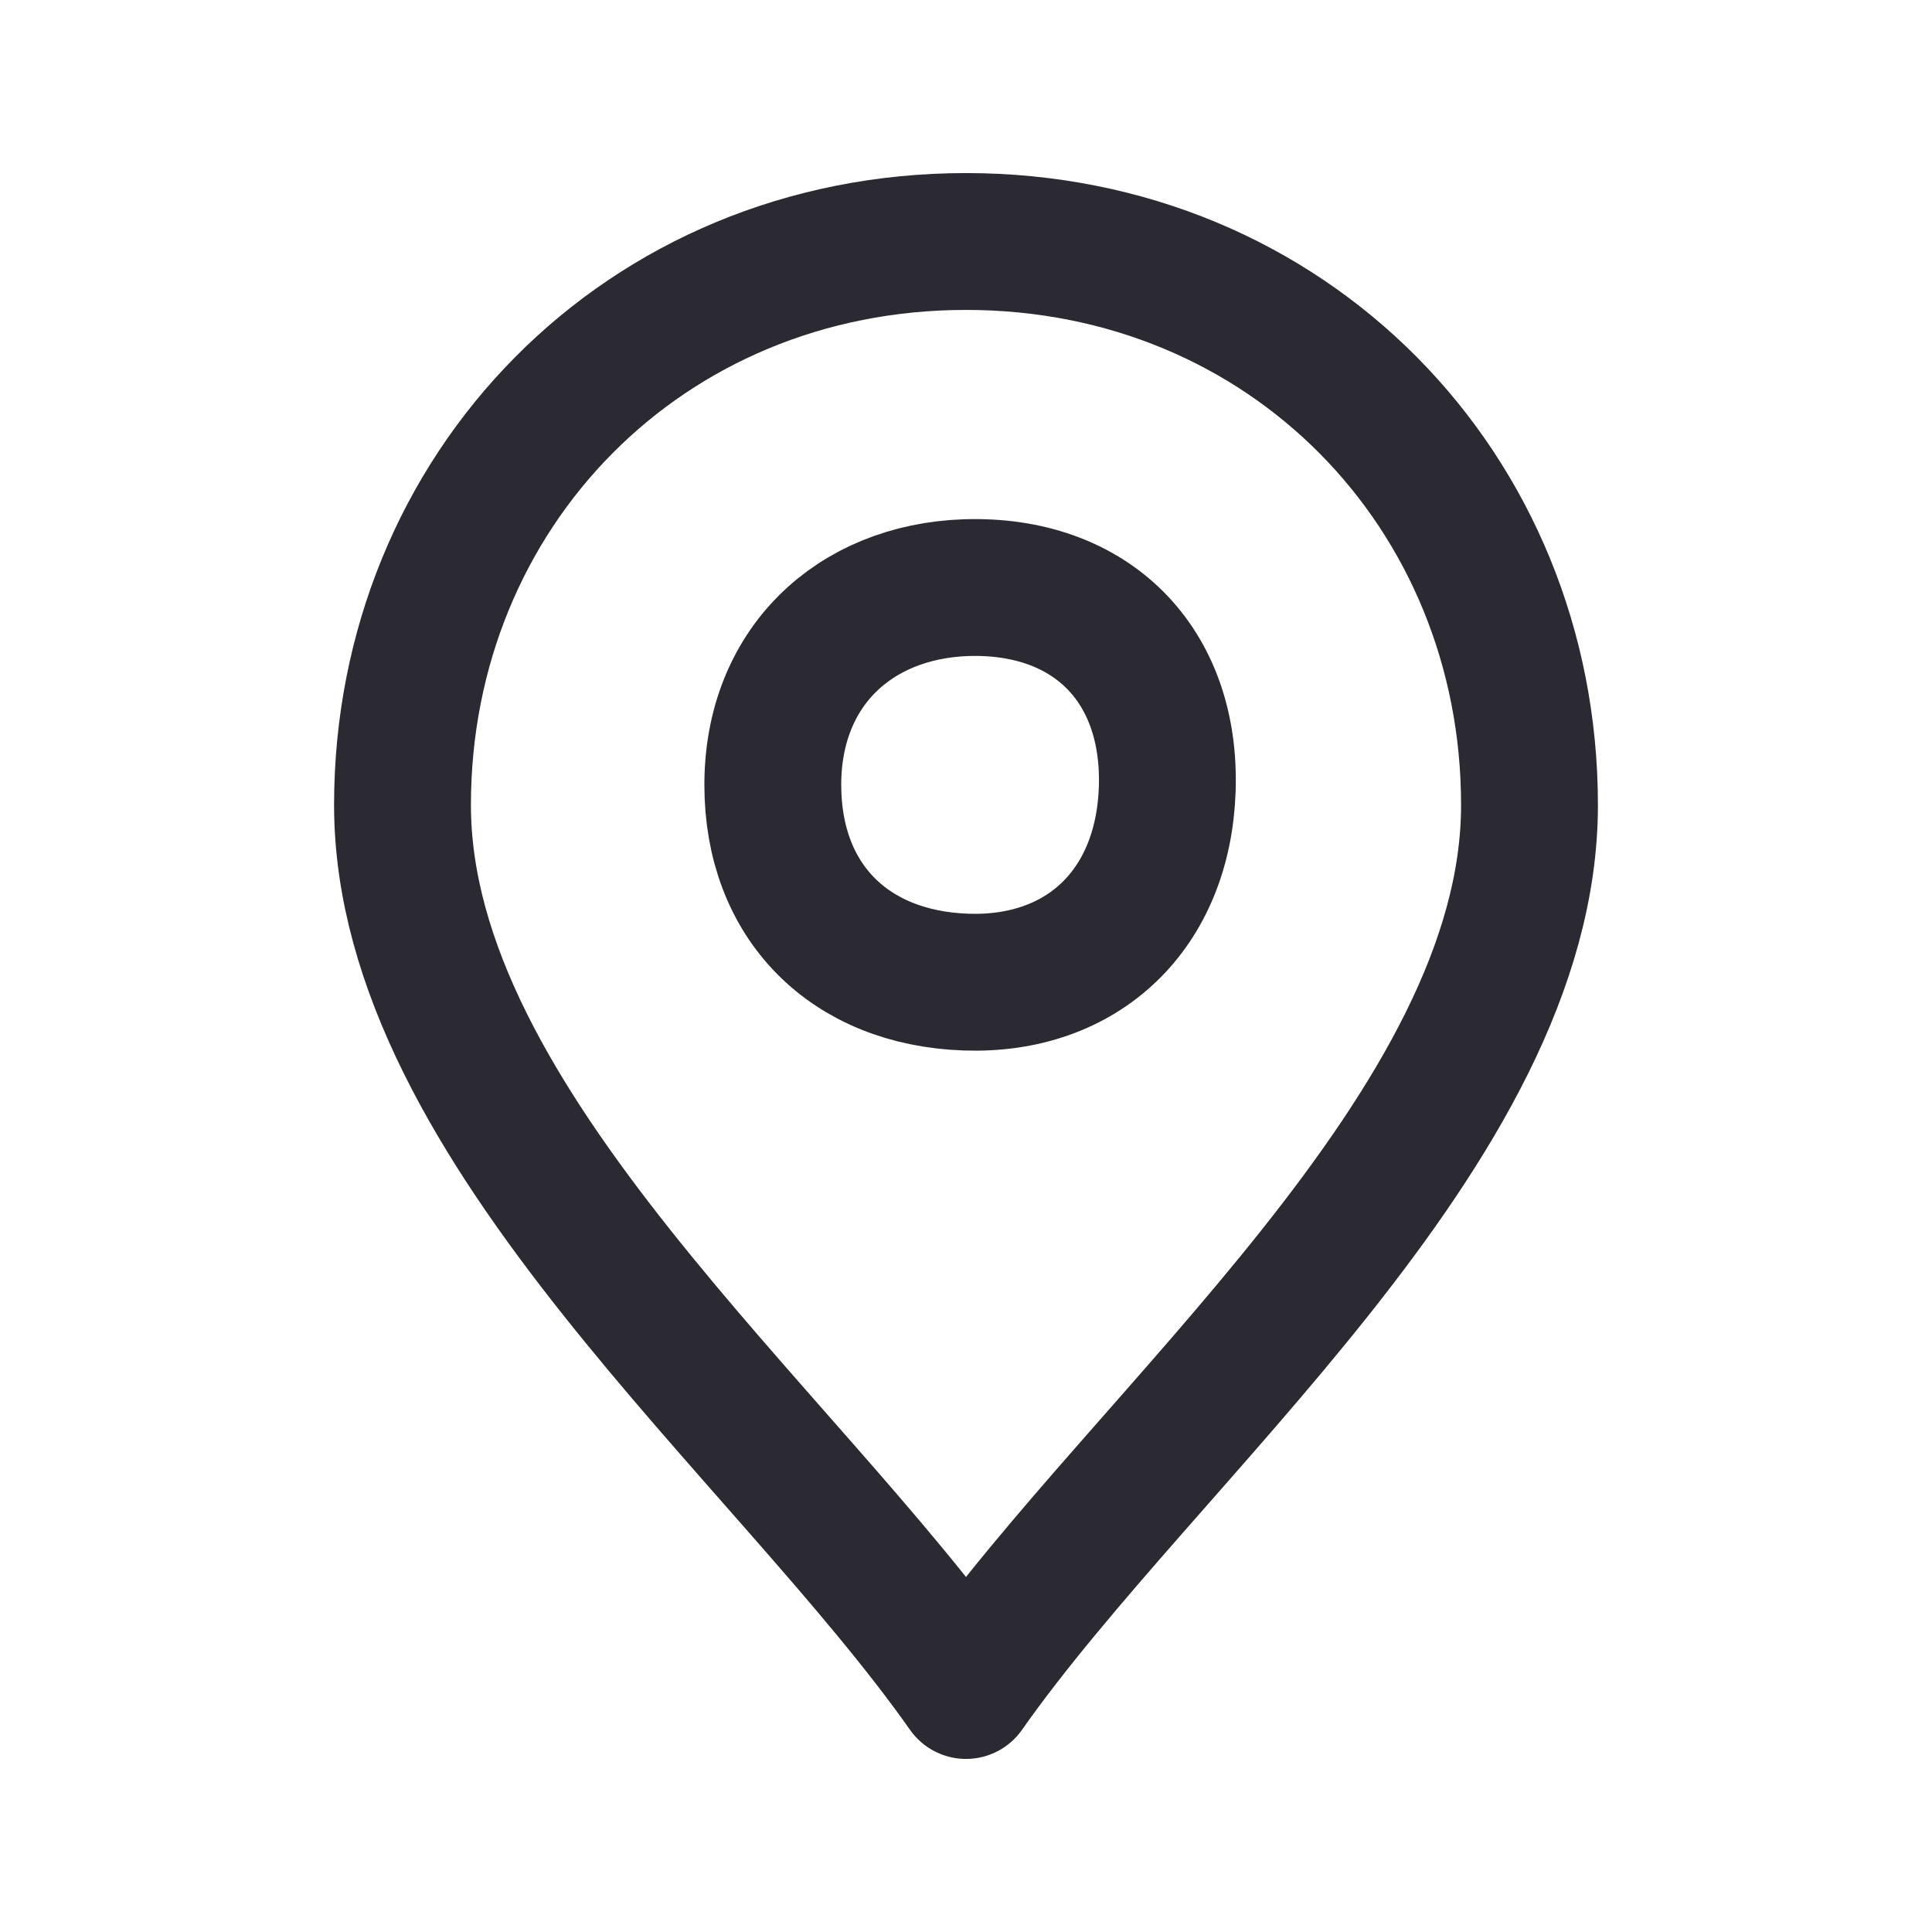
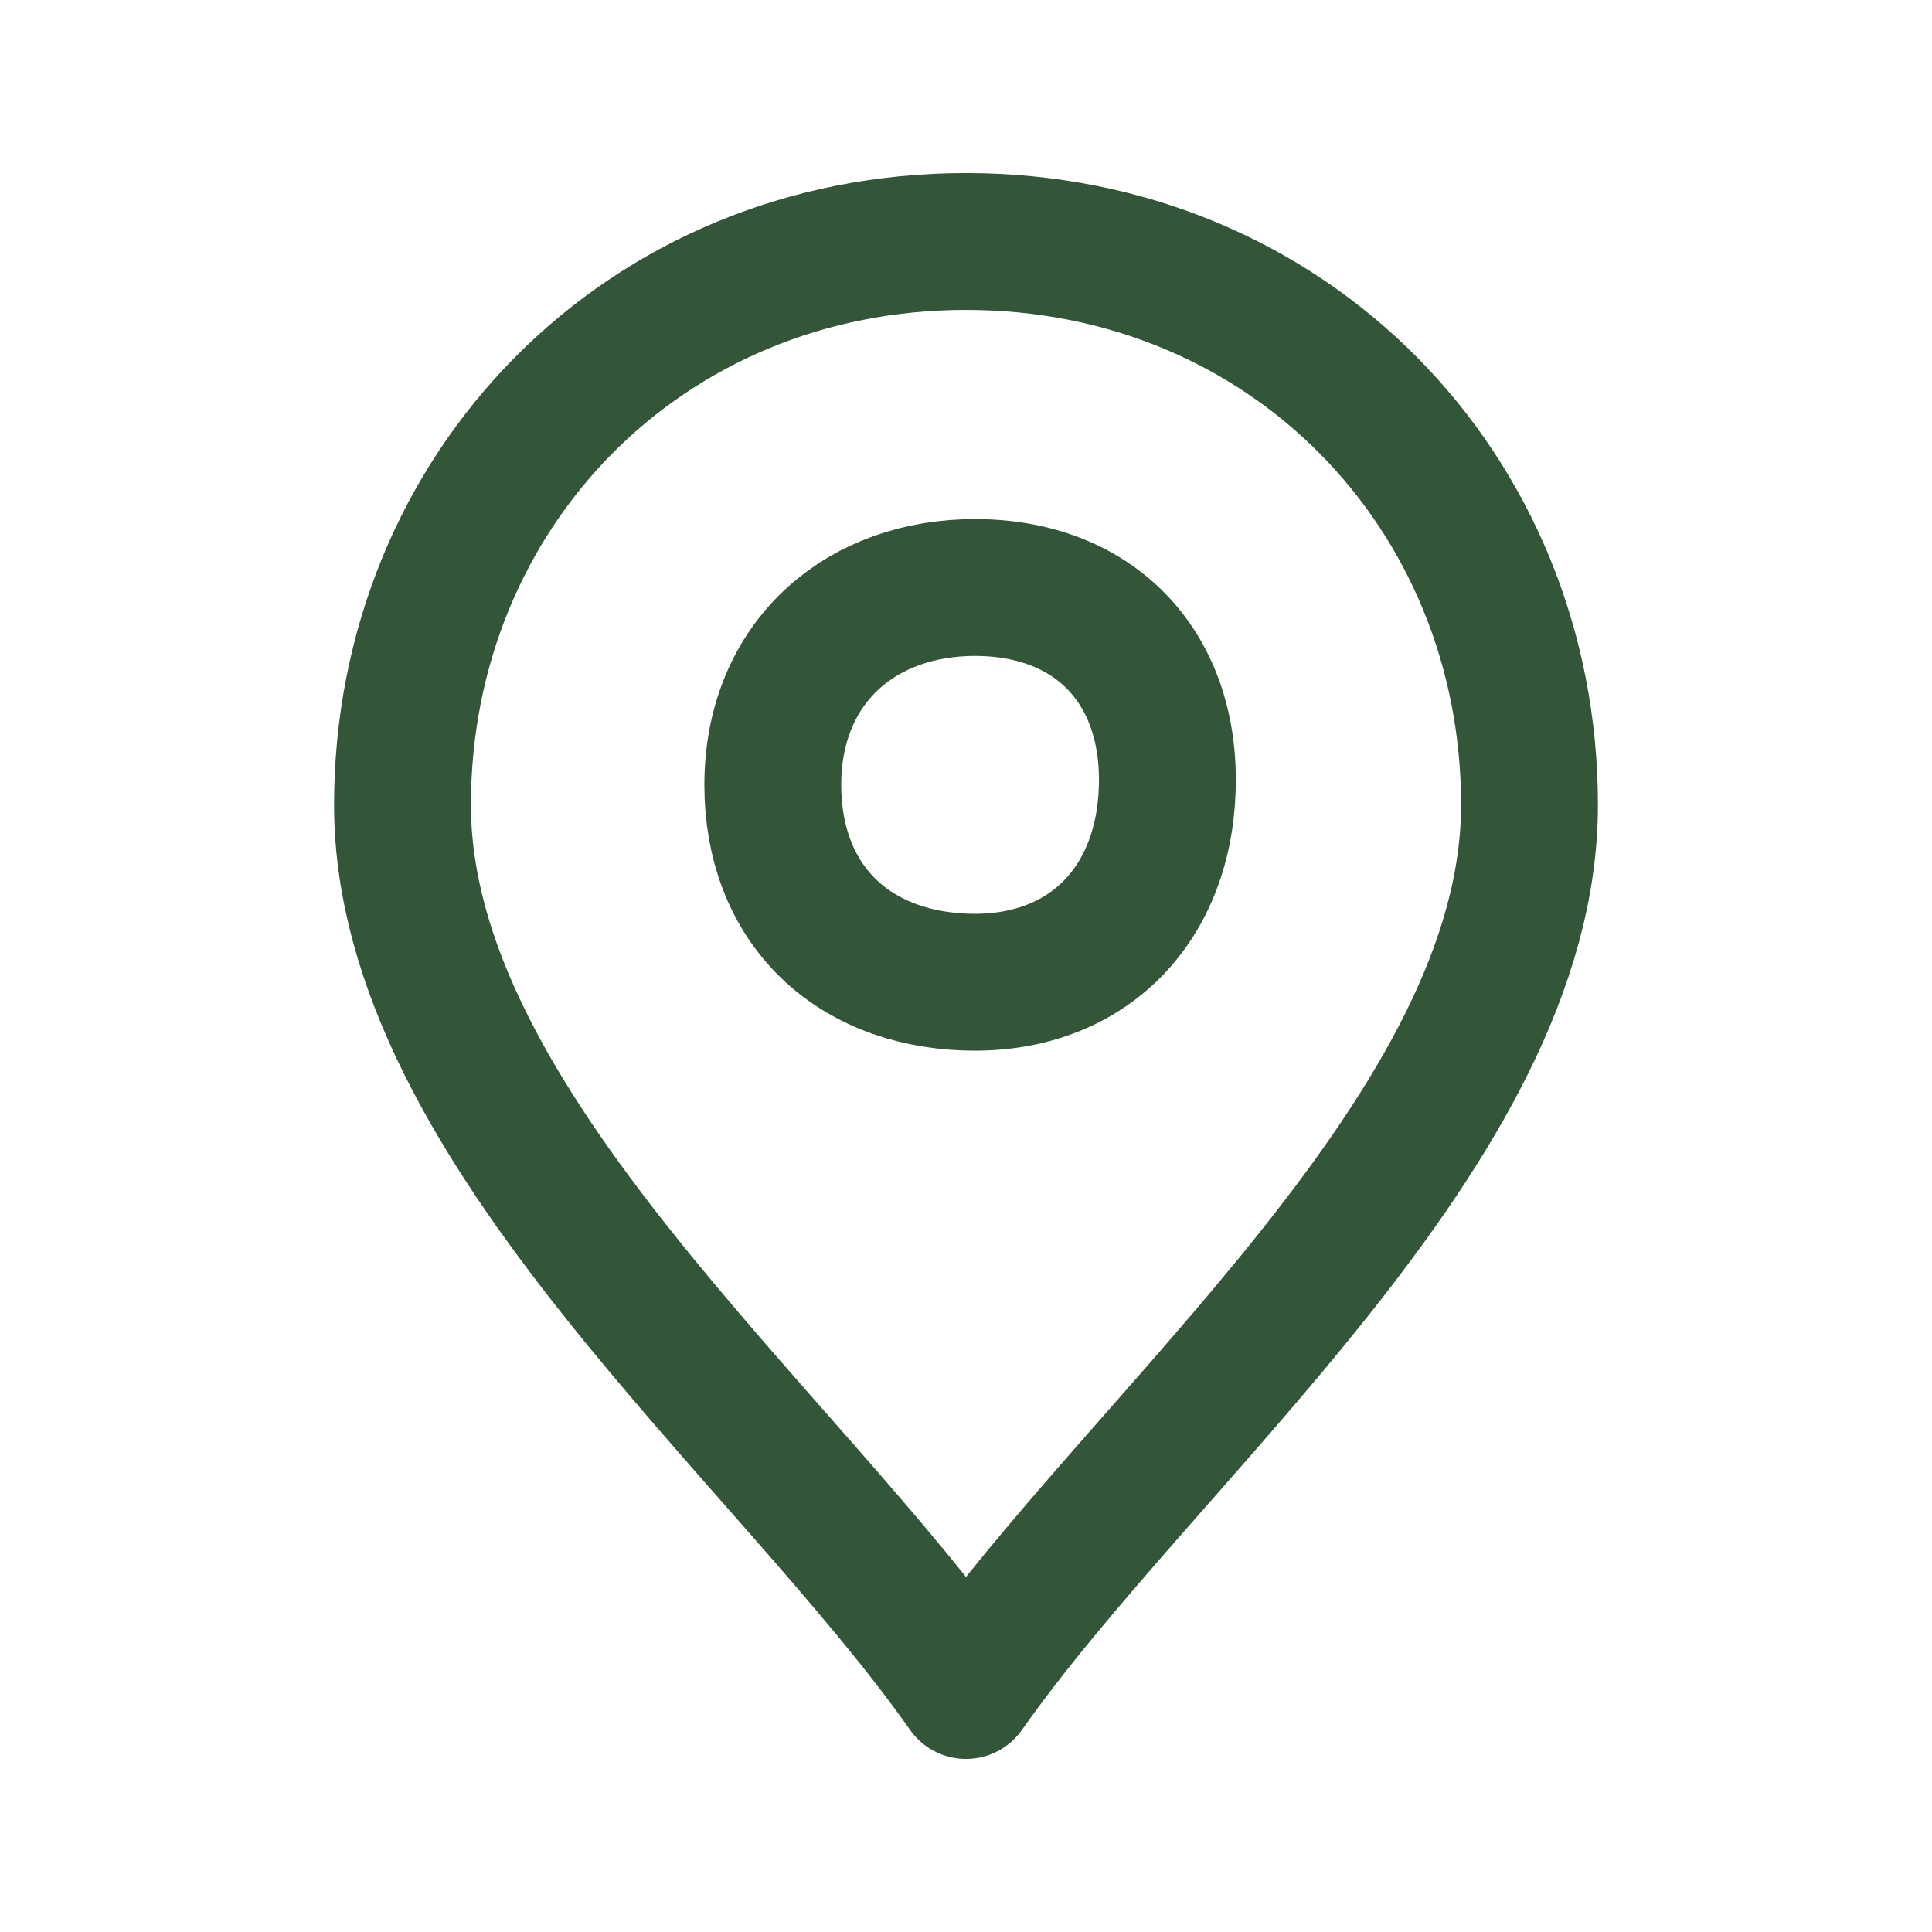
- <svg xmlns="http://www.w3.org/2000/svg" width="48" height="48" viewBox="0 0 48 48" fill="none" stroke="#2b2a33" stroke-width="3.4" stroke-linecap="round" stroke-linejoin="round">
+ <svg xmlns="http://www.w3.org/2000/svg" width="48" height="48" viewBox="0 0 48 48" fill="none" stroke="#325637" stroke-width="3.4" stroke-linecap="round" stroke-linejoin="round">
  <path d="M 24 6 C 32 6, 38 12.2, 38 20 C 38 28, 28.5 35.6, 24 42 C 19.5 35.6, 10 28, 10 20 C 10 12.2, 16 6, 24 6 Z" />
  <path d="M 24 14.6 C 27.1 14.5, 29.1 16.5, 29 19.6 C 28.9 22.6, 26.9 24.5, 24 24.4 C 21.1 24.3, 19.2 22.4, 19.2 19.5 C 19.2 16.6, 21.2 14.7, 24 14.6 Z" />
</svg>
